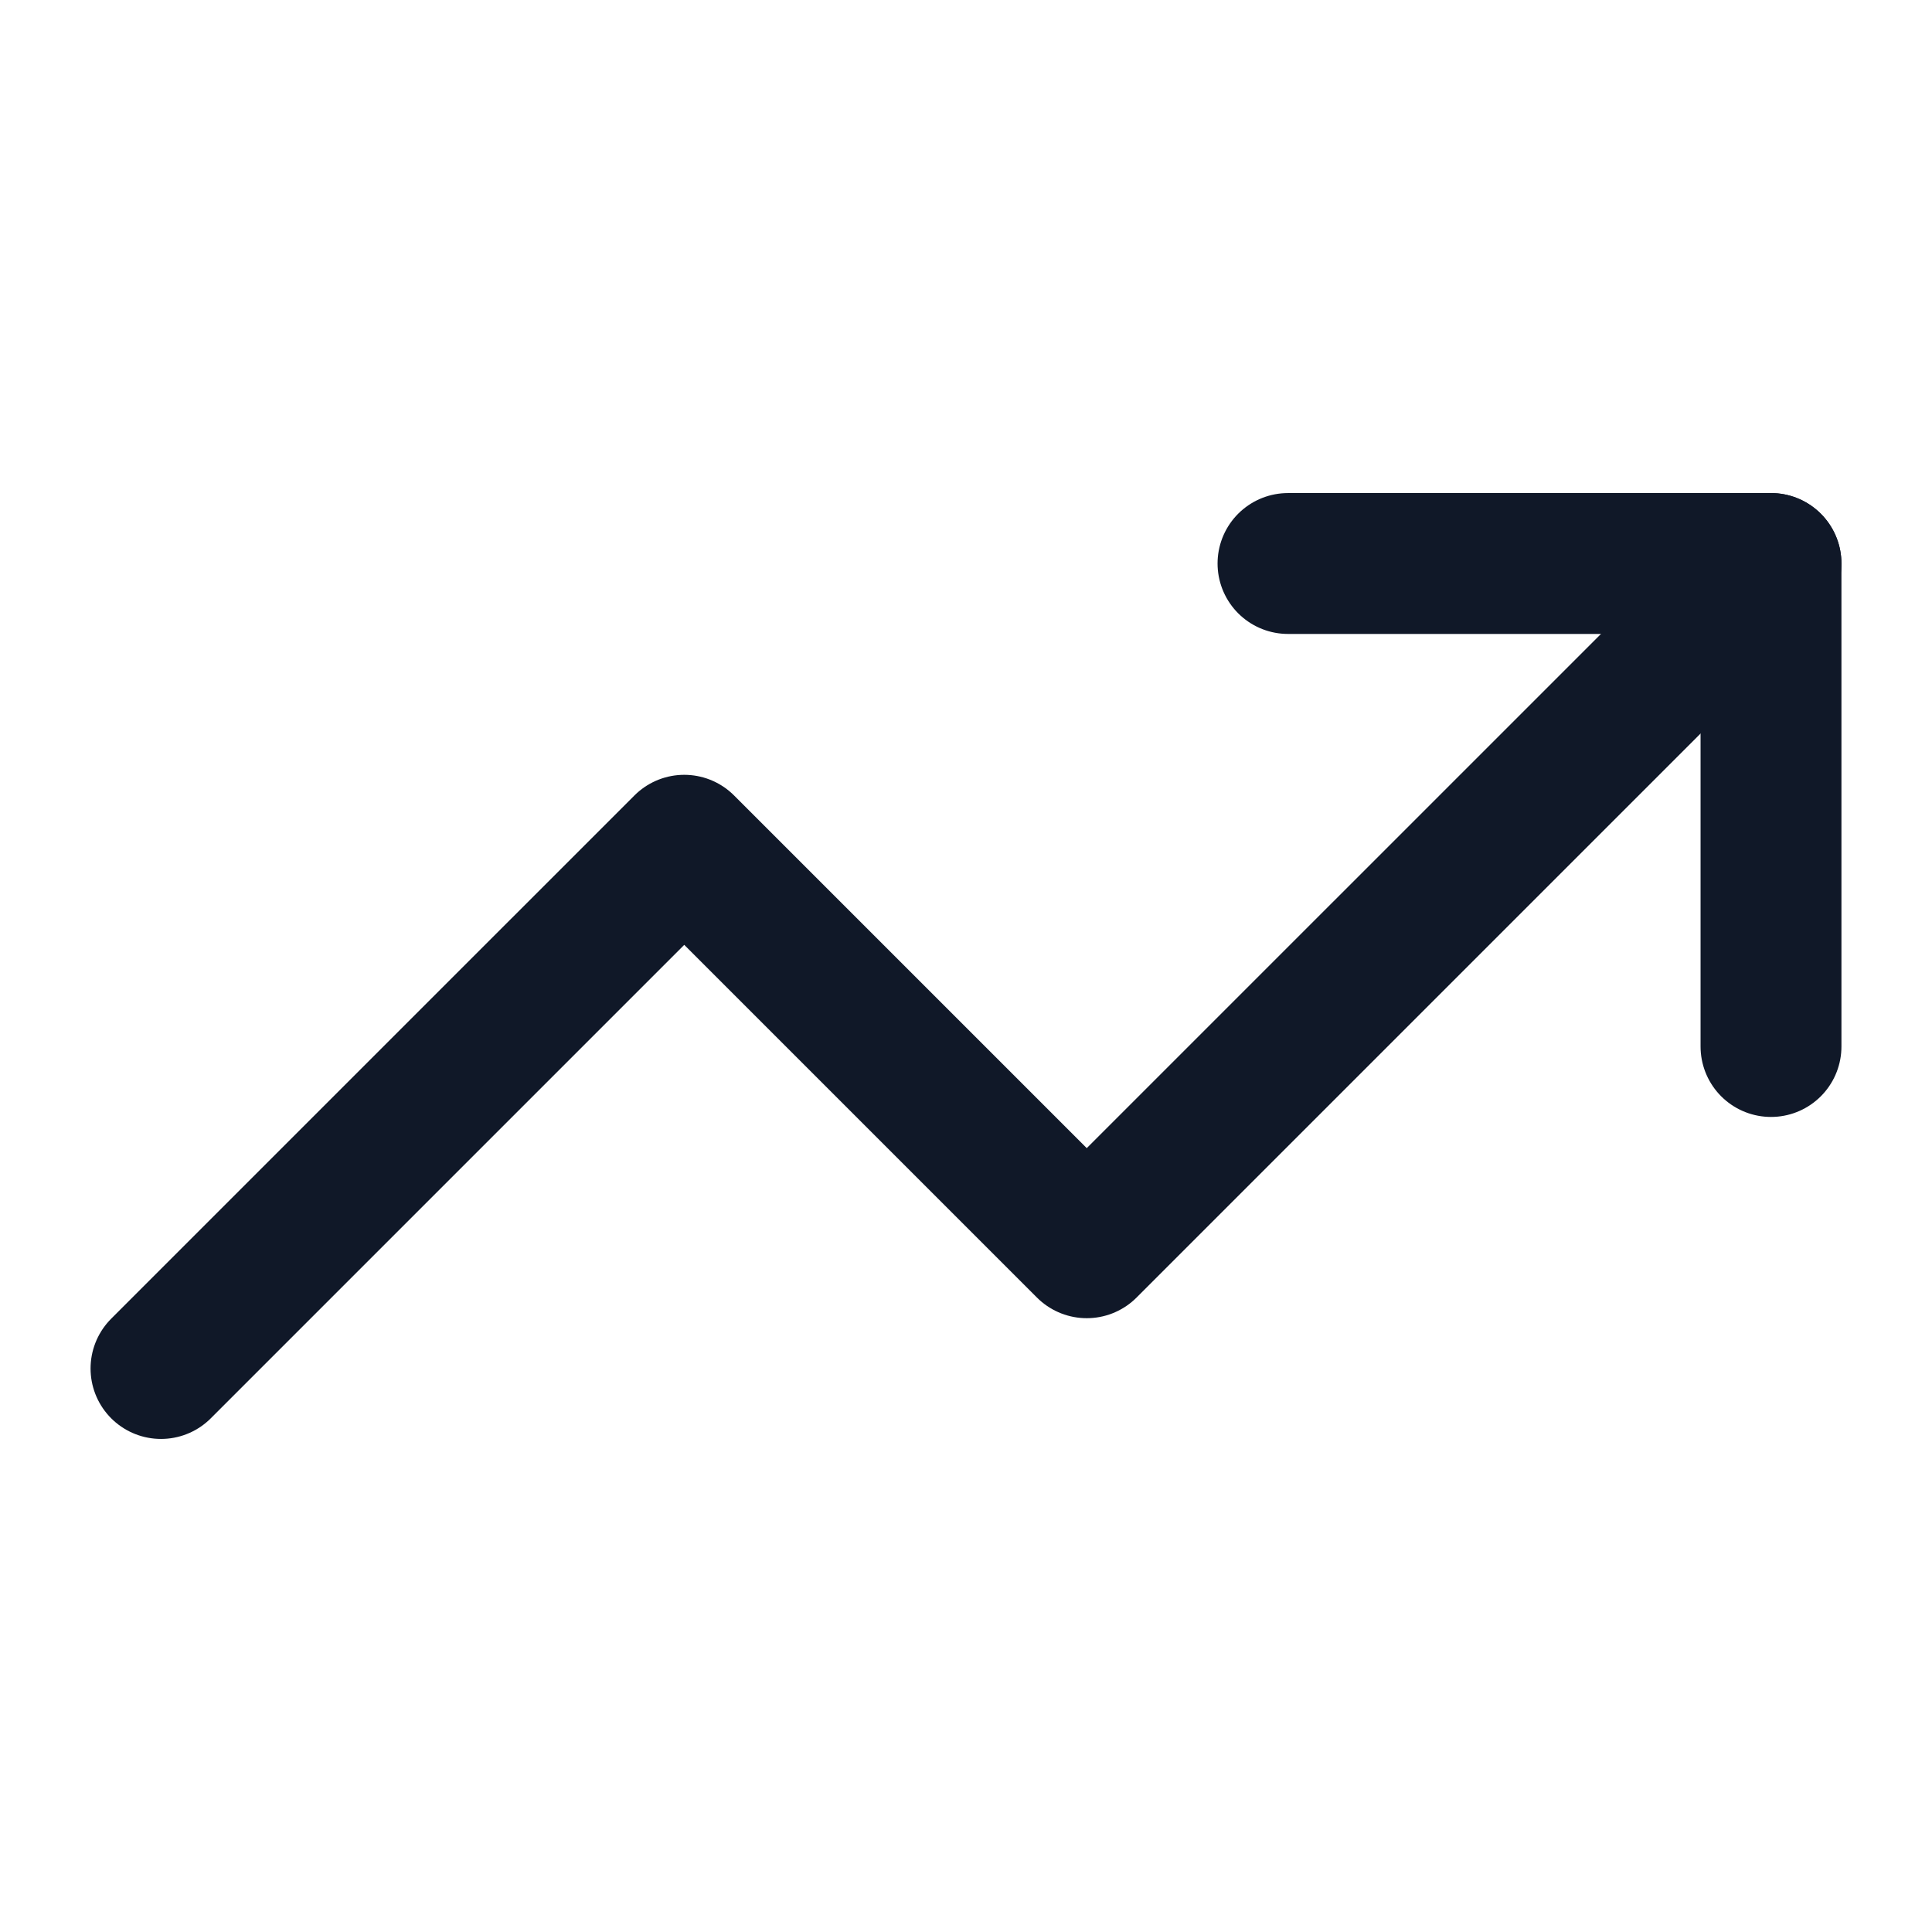
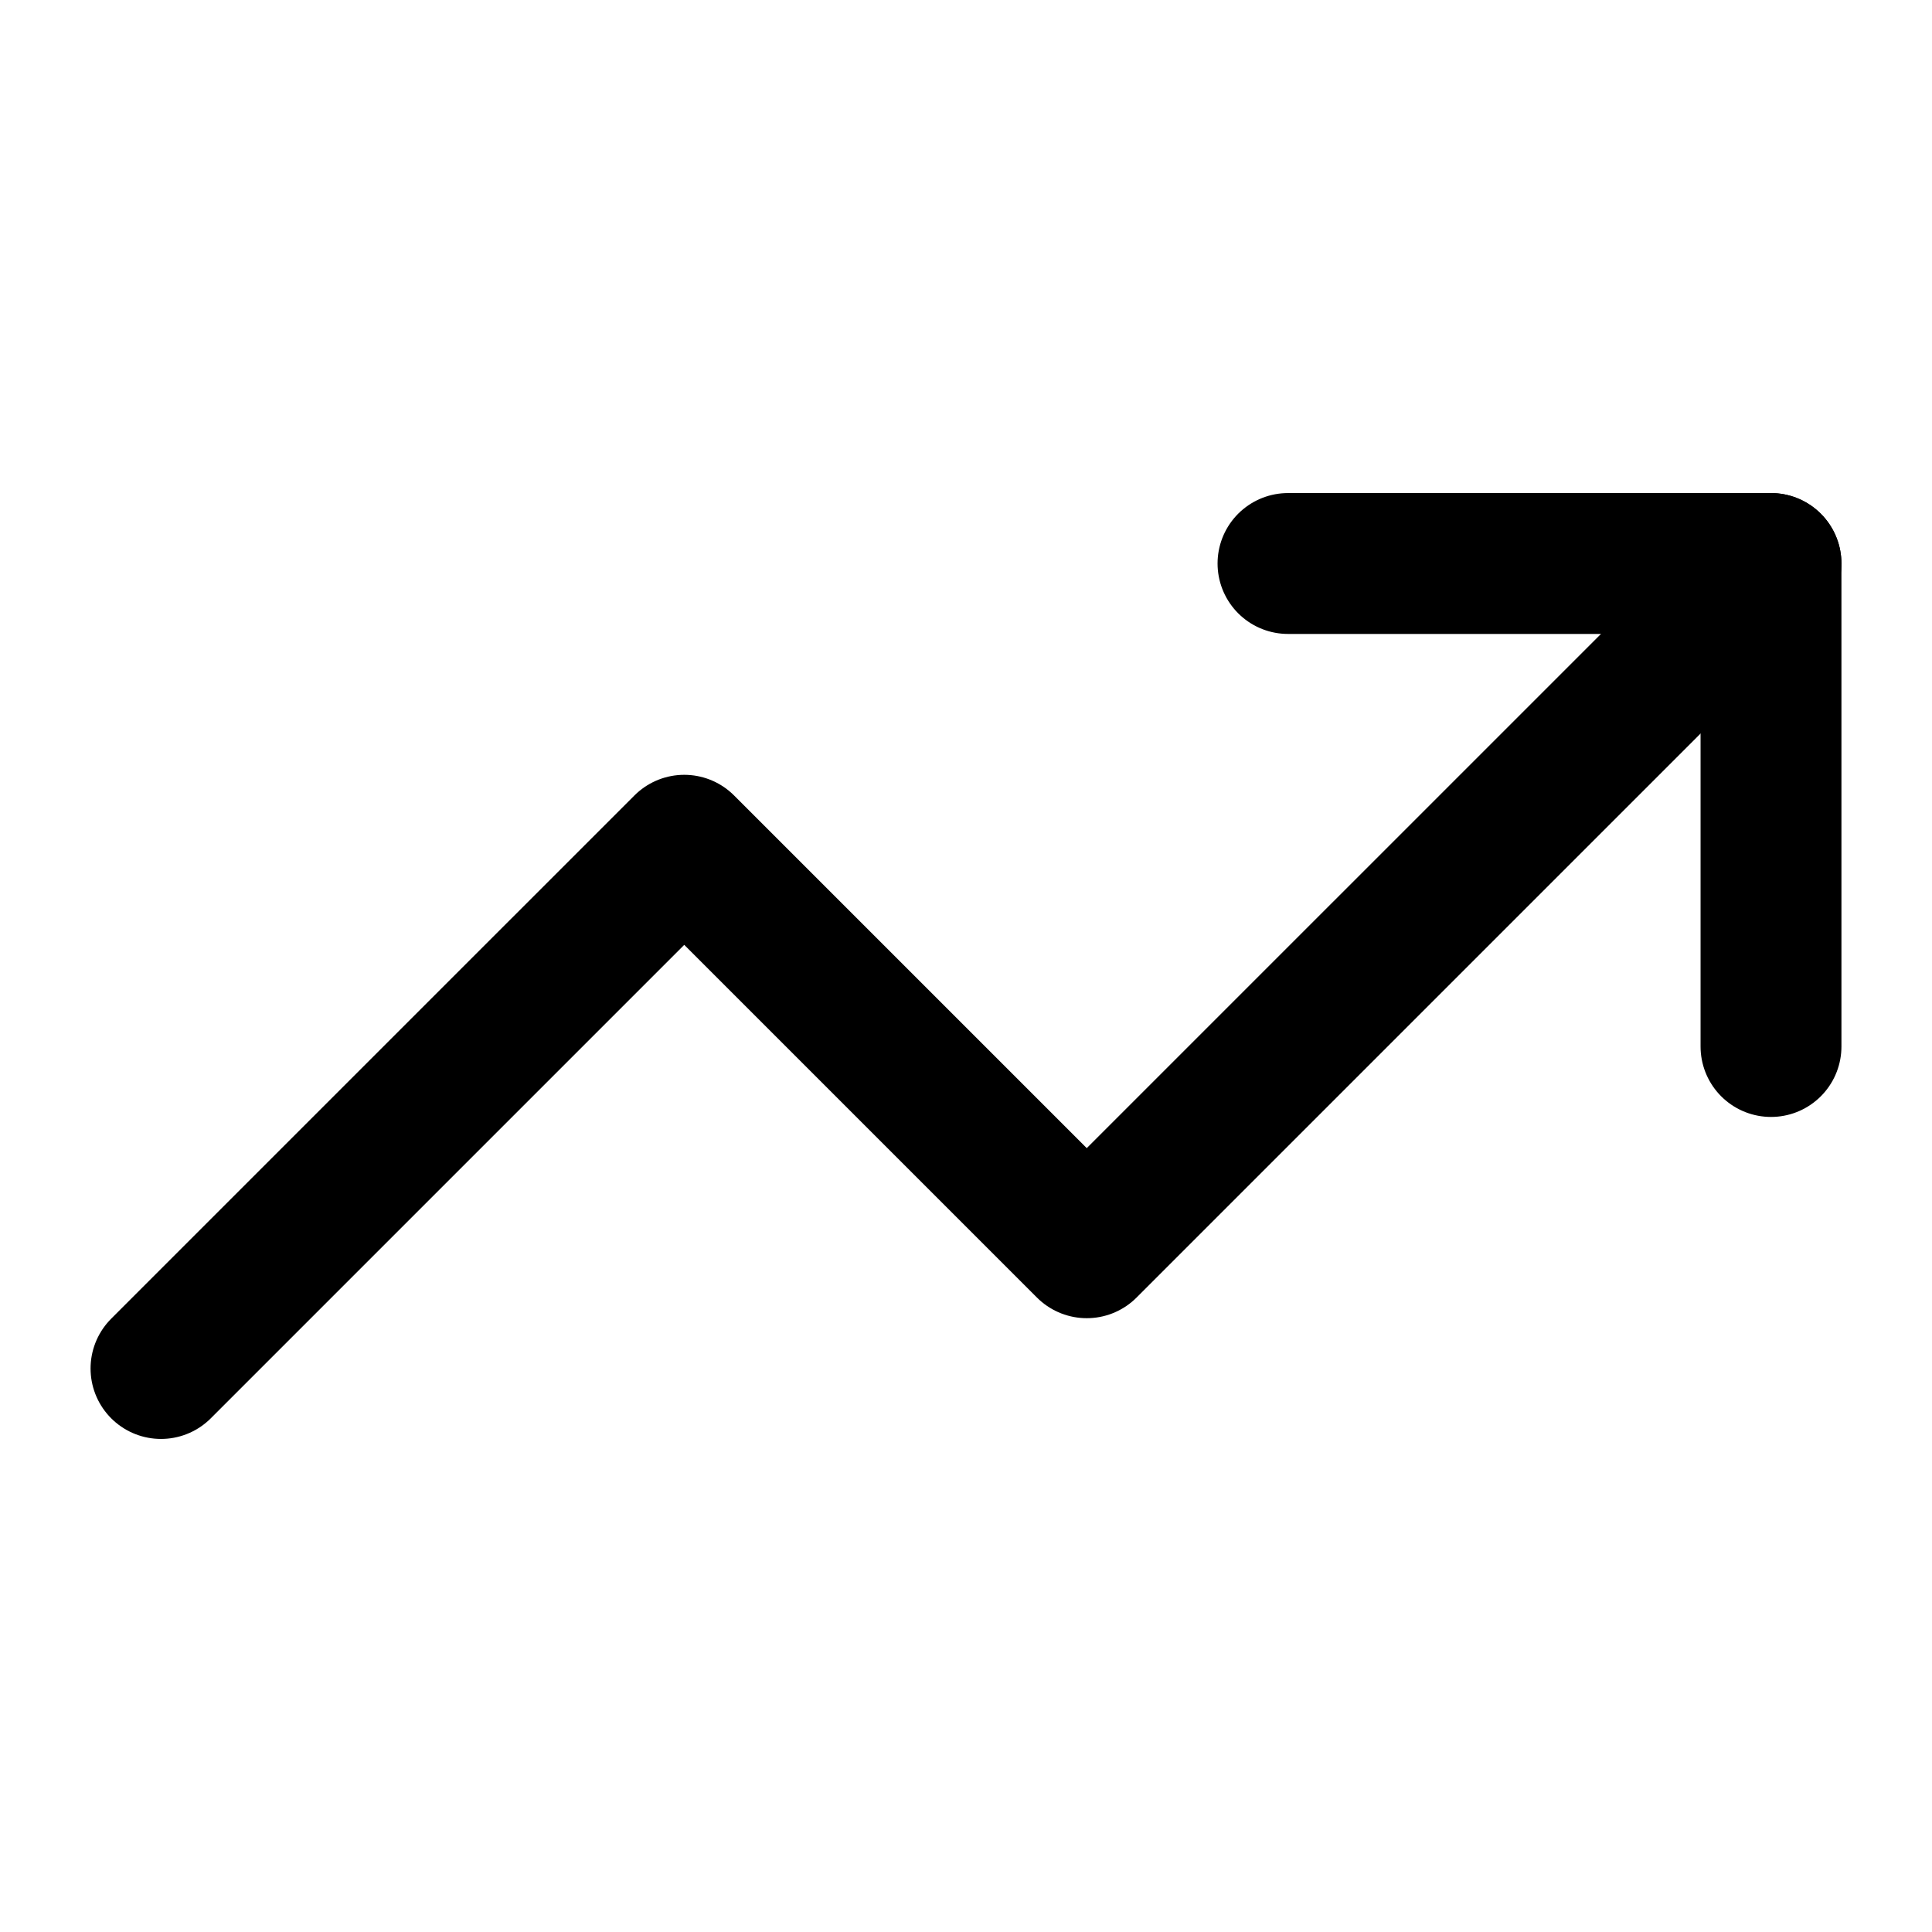
<svg xmlns="http://www.w3.org/2000/svg" width="24" height="24" viewBox="0 0 24 24" fill="none">
-   <path d="M22 7L13.5 15.5L8.5 10.5L2 17" stroke="#101828" stroke-width="1.75" stroke-linecap="round" stroke-linejoin="round" />
-   <path d="M16 7H22V13" stroke="#101828" stroke-width="1.75" stroke-linecap="round" stroke-linejoin="round" />
+   <path d="M22 7L13.5 15.5L8.5 10.5L2 17" stroke="currentColor" stroke-width="1.75" stroke-linecap="round" stroke-linejoin="round" />
+   <path d="M16 7H22V13" stroke="currentColor" stroke-width="1.75" stroke-linecap="round" stroke-linejoin="round" />
</svg>
